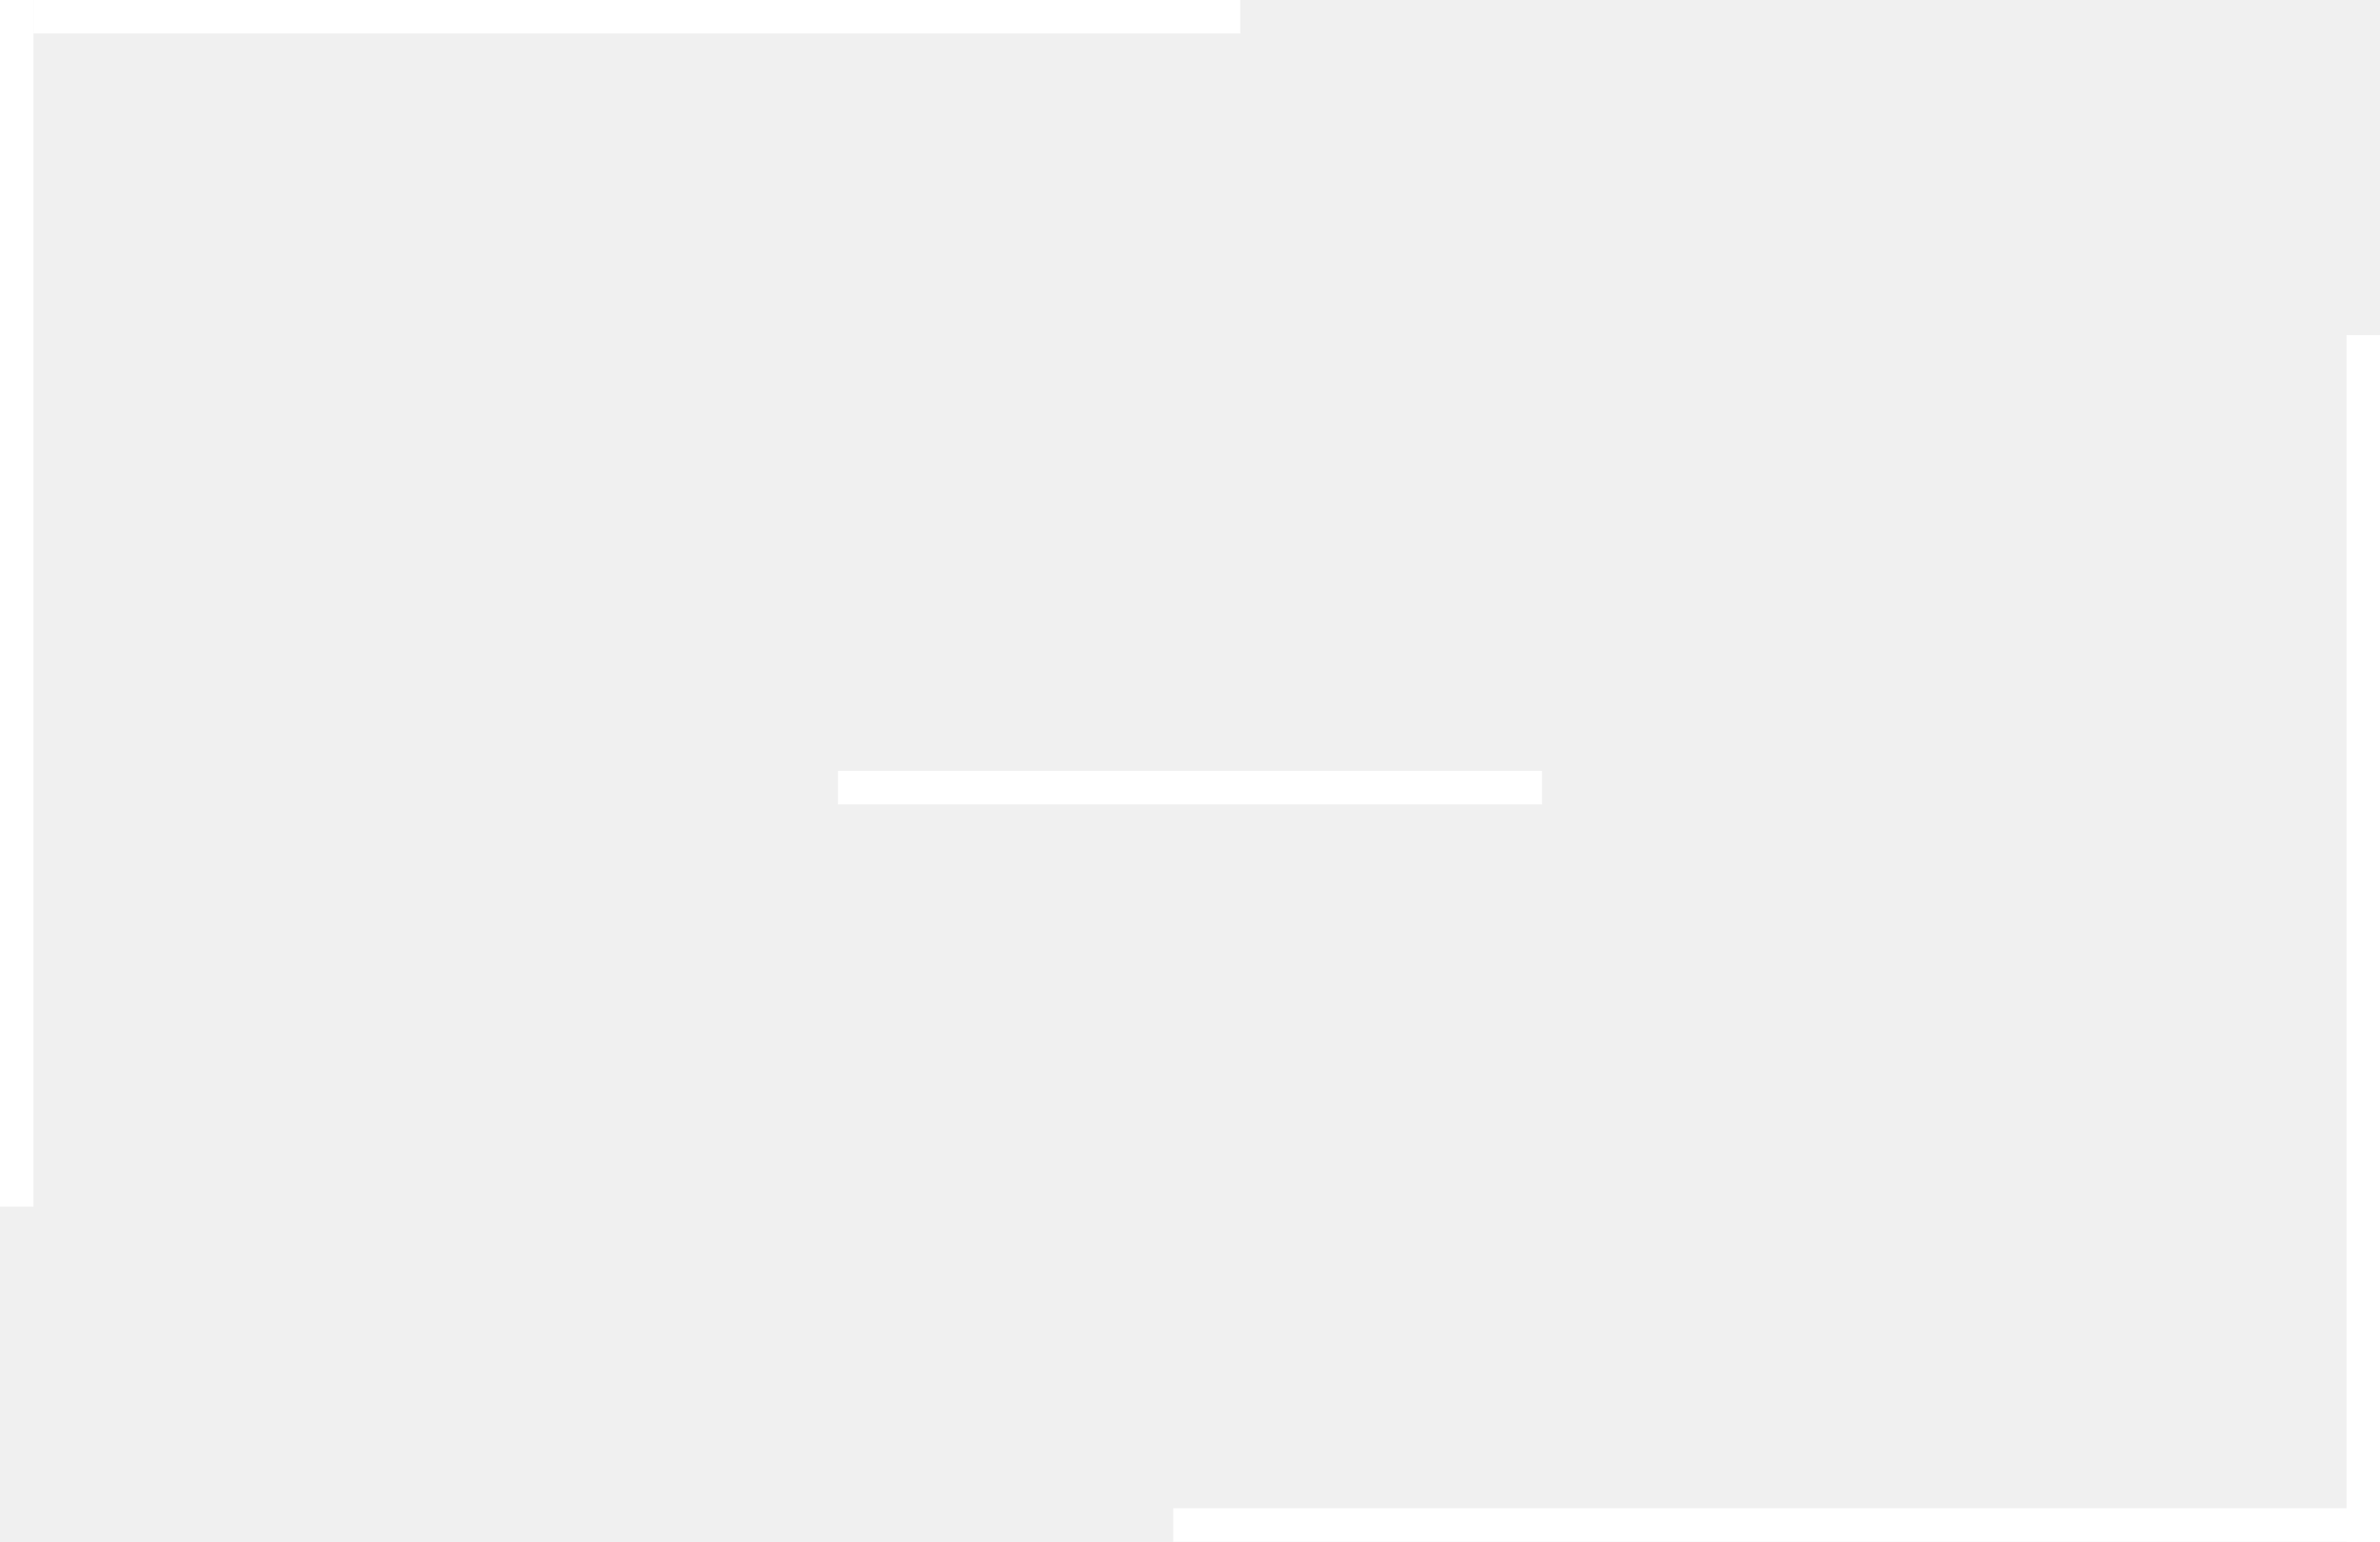
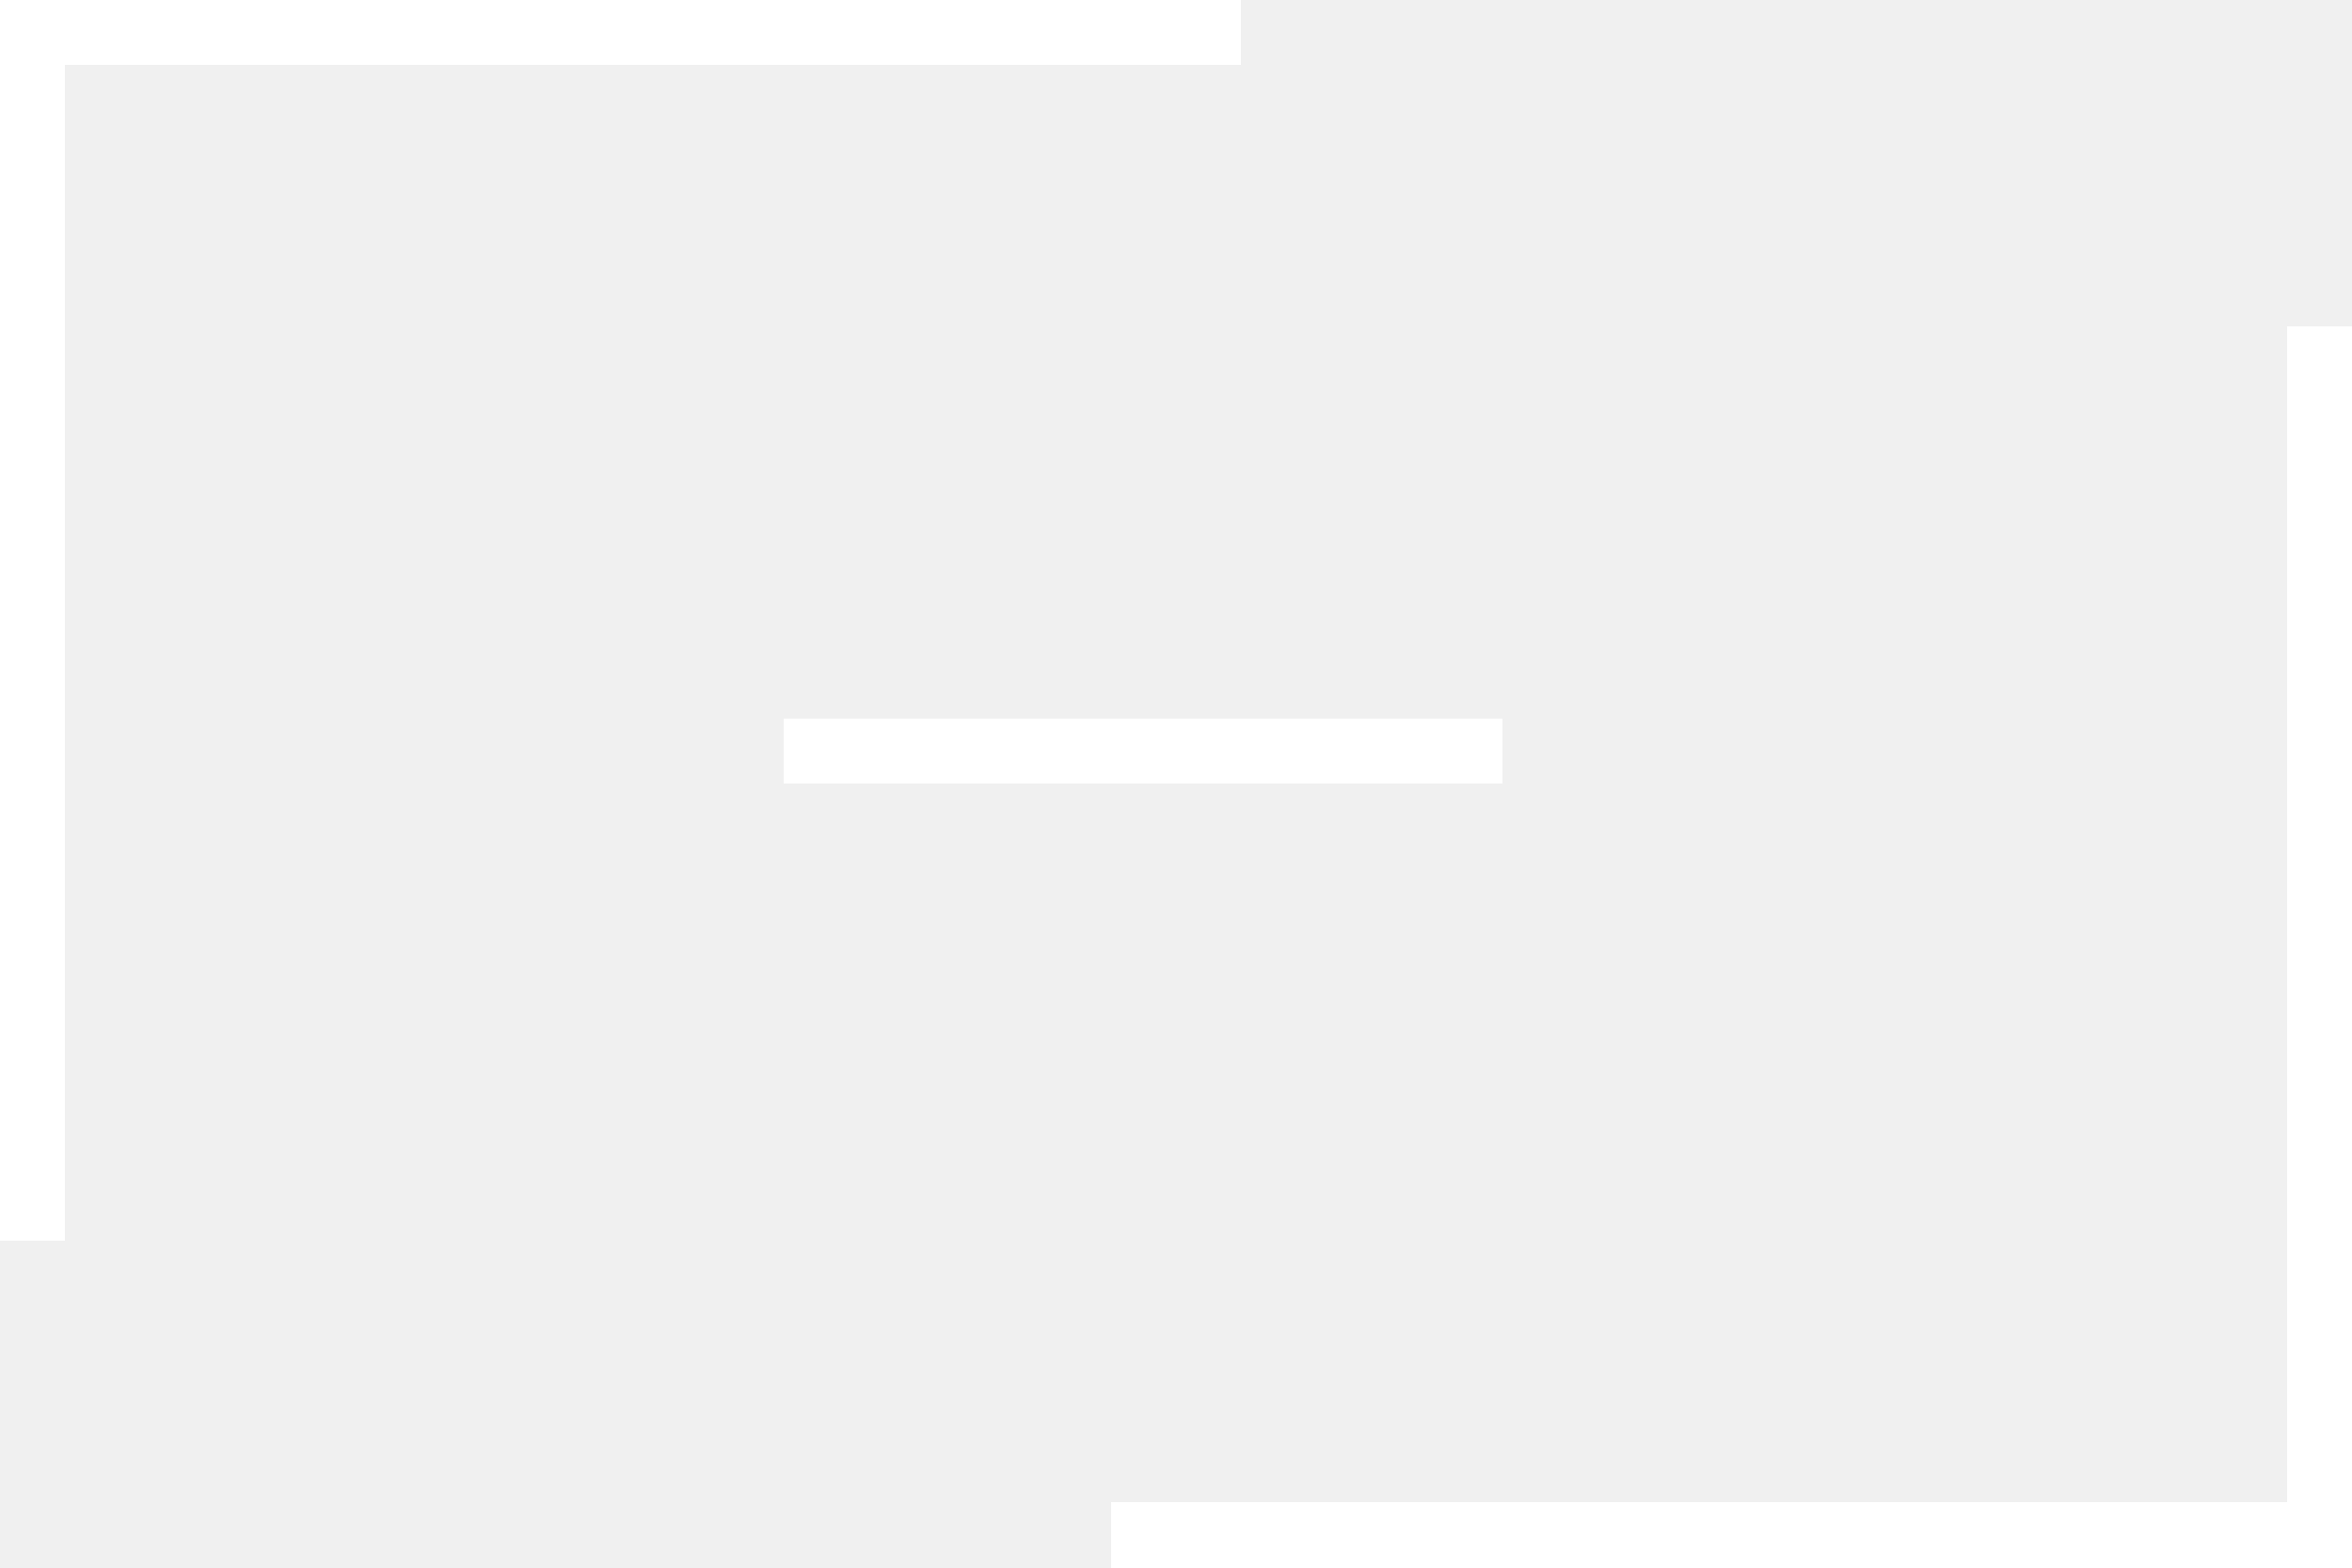
- <svg xmlns="http://www.w3.org/2000/svg" preserveAspectRatio="none" overflow="visible" style="display: block;" width="71" height="46" viewBox="0 0 71 46" fill="none">
-   <g id="Group 4">
-     <line id="Line 16" x1="0.5" y1="2.18557e-08" x2="0.5" y2="36" stroke="white" vector-effect="non-scaling-stroke" />
-     <line id="Line 17" x1="70.5" y1="10" x2="70.5" y2="46" stroke="white" vector-effect="non-scaling-stroke" />
-     <line id="Line 18" x1="35" y1="45.5" x2="71" y2="45.5" stroke="white" vector-effect="non-scaling-stroke" />
-     <line id="Line 19" x1="1" y1="0.5" x2="37" y2="0.5" stroke="white" vector-effect="non-scaling-stroke" />
-     <line id="Line 20" x1="25" y1="23.5" x2="46" y2="23.5" stroke="white" vector-effect="non-scaling-stroke" />
-   </g>
+ <svg xmlns="http://www.w3.org/2000/svg" width="36" height="24" viewBox="0 0 36 24" fill="none" shape-rendering="crispEdges">
+   <path d="M0.5 0V19M0 0.5H19M35.5 5V24M17 23.5H36M12 11.5H23" stroke="white" stroke-width="1" />
</svg>
